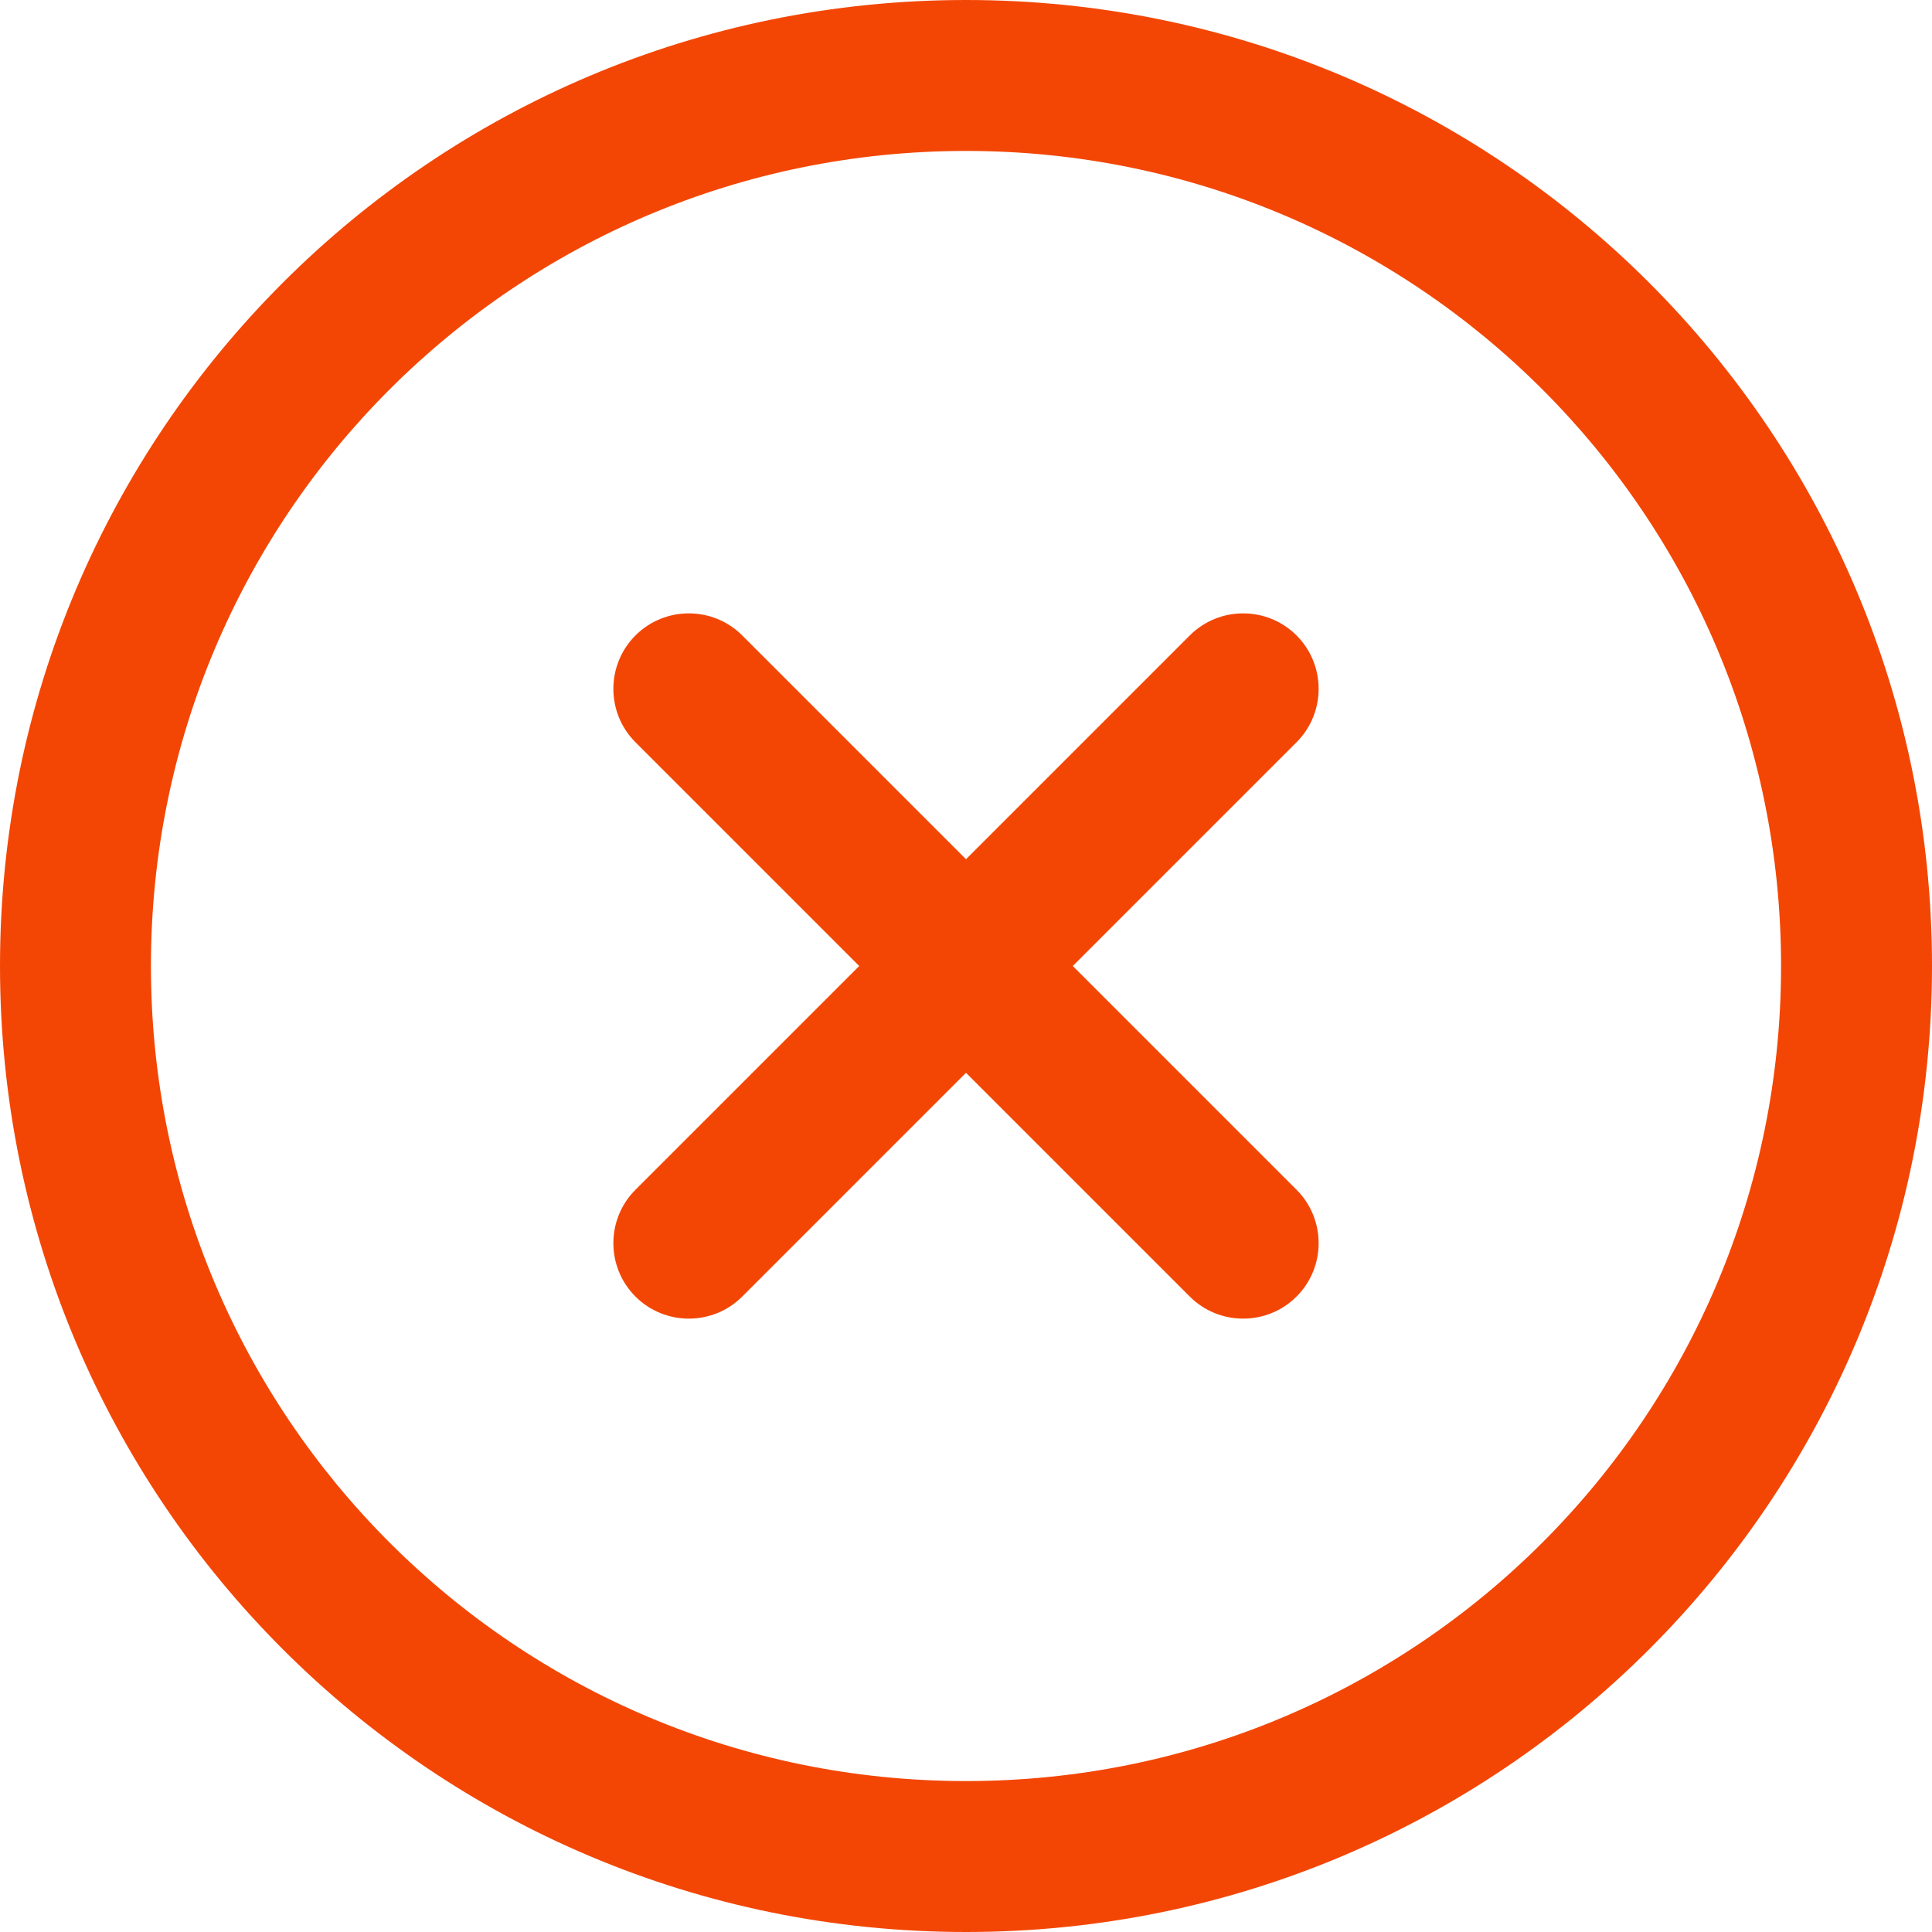
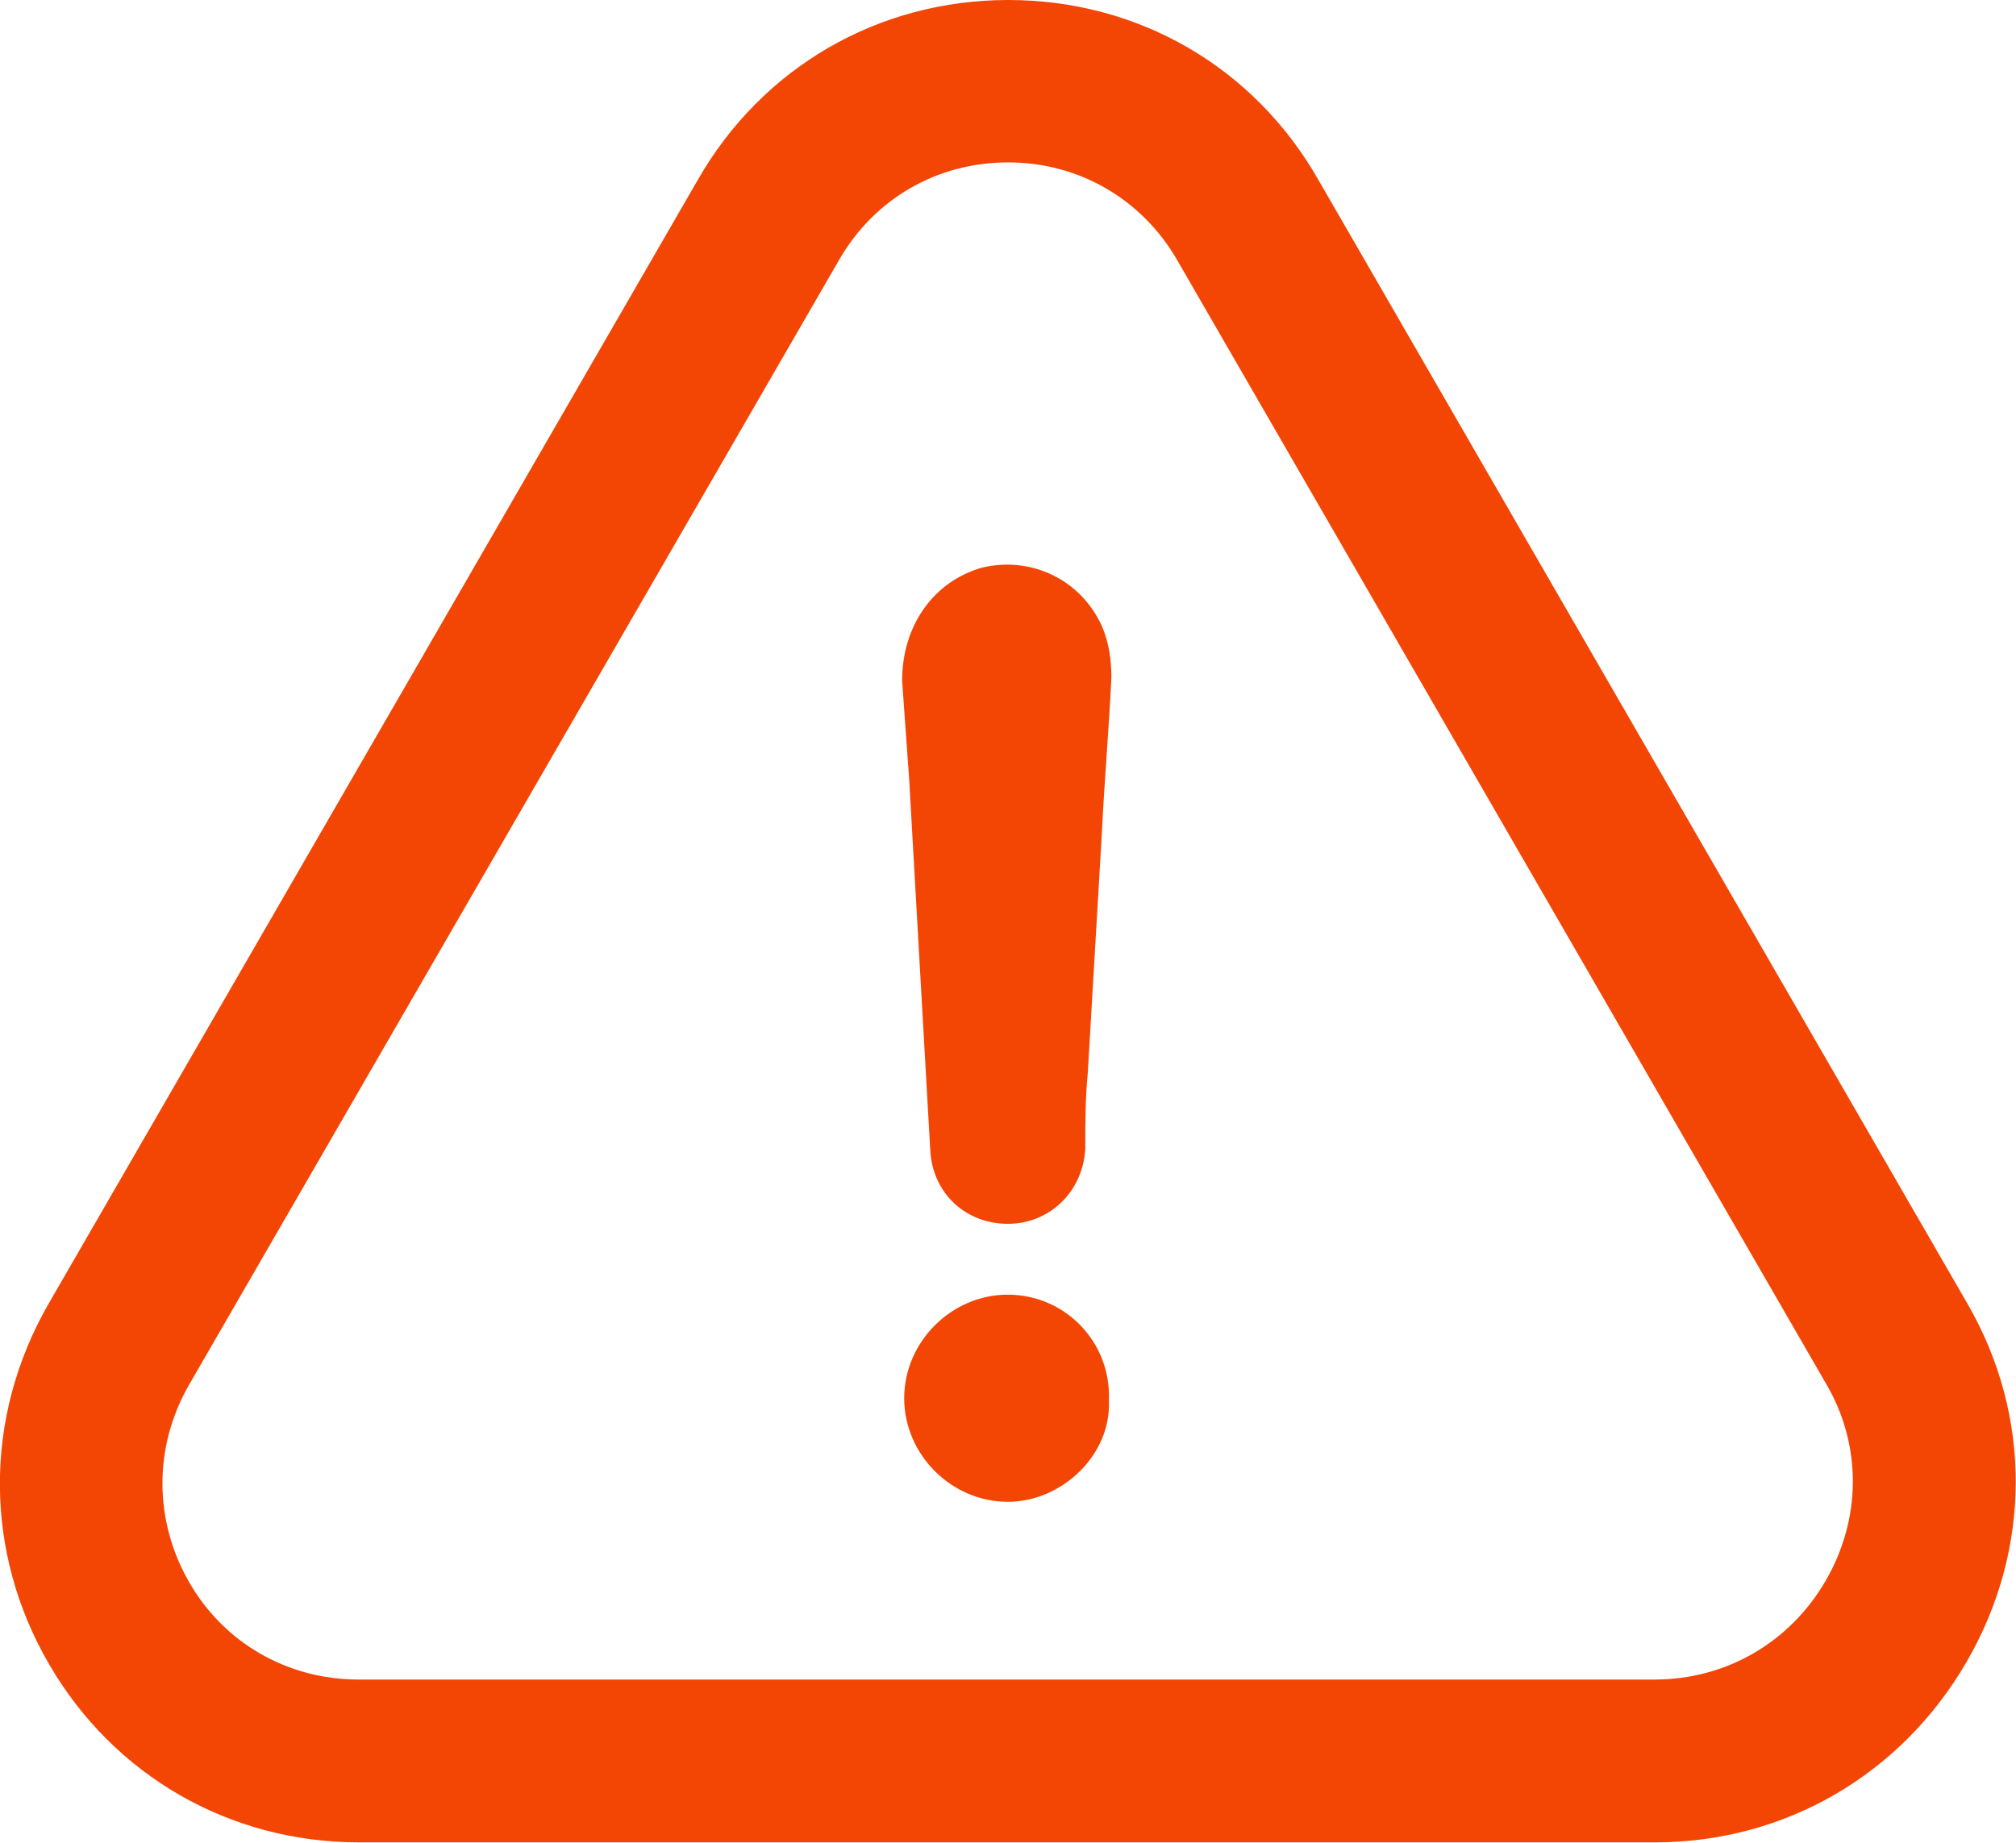
- <svg xmlns="http://www.w3.org/2000/svg" version="1.1" id="Capa_1" x="0px" y="0px" viewBox="0 0 512 512" style="enable-background:new 0 0 512 512;" xml:space="preserve">
+ <svg xmlns="http://www.w3.org/2000/svg" version="1.1" id="Capa_1" x="0px" y="0px" viewBox="0 0 486.5 444.7" style="enable-background:new 0 0 486.5 444.7;" xml:space="preserve">
  <style type="text/css">
	.st0{fill:#F34605;}
</style>
  <g>
    <g>
-       <g>
-         <path class="st0" d="M256,0C114.5,0,0,114.5,0,256c0,141.5,114.5,256,256,256c141.5,0,256-114.5,256-256C512,114.5,397.5,0,256,0     z M256,472c-119.4,0-216-96.6-216-216c0-119.4,96.6-216,216-216c119.4,0,216,96.6,216,216C472,375.4,375.4,472,256,472z" />
-       </g>
-     </g>
-     <g>
-       <g>
-         <path class="st0" d="M343.6,315.3L284.3,256l59.3-59.3c7.8-7.8,7.8-20.5,0-28.3c-7.8-7.8-20.5-7.8-28.3,0L256,227.7l-59.3-59.3     c-7.8-7.8-20.5-7.8-28.3,0s-7.8,20.5,0,28.3l59.3,59.3l-59.3,59.3c-7.8,7.8-7.8,20.5,0,28.3c7.8,7.8,20.5,7.8,28.3,0l59.3-59.3     l59.3,59.3c7.8,7.8,20.5,7.8,28.3,0S351.4,323.1,343.6,315.3z" />
-       </g>
+       <path class="st0" d="M243.2,312.5c-13.6,0-25,11.4-25,25s11.4,25,25,25c13.1,0,25-11.4,24.4-24.4    C268.2,323.8,256.9,312.5,243.2,312.5z" />
+       <path class="st0" d="M474.6,401.1c15.7-27.1,15.8-59.4,0.2-86.4L318.2,43.5C302.7,16.2,274.7,0,243.3,0s-59.4,16.3-74.9,43.4    L11.6,314.9c-15.6,27.3-15.5,59.8,0.3,86.9c15.6,26.8,43.5,42.9,74.7,42.9h312.8C430.7,444.7,458.8,428.4,474.6,401.1z     M440.6,381.5c-8.7,15-24.1,23.9-41.3,23.9H86.5c-17,0-32.3-8.7-40.8-23.4c-8.6-14.9-8.7-32.7-0.1-47.7L202.4,62.9    c8.5-14.9,23.7-23.7,40.9-23.7c17.1,0,32.4,8.9,40.9,23.8l156.7,271.4C449.3,349,449.2,366.6,440.6,381.5z" />
+       <path class="st0" d="M237,137c-11.9,3.4-19.3,14.2-19.3,27.3c0.6,7.9,1.1,15.9,1.7,23.8c1.7,30.1,3.4,59.6,5.1,89.7    c0.6,10.2,8.5,17.6,18.7,17.6s18.2-7.9,18.7-18.2c0-6.2,0-11.9,0.6-18.2c1.1-19.3,2.3-38.6,3.4-57.9c0.6-12.5,1.7-25,2.3-37.5    c0-4.5-0.6-8.5-2.3-12.5C260.8,139.9,248.9,134.2,237,137z" />
    </g>
  </g>
</svg>
